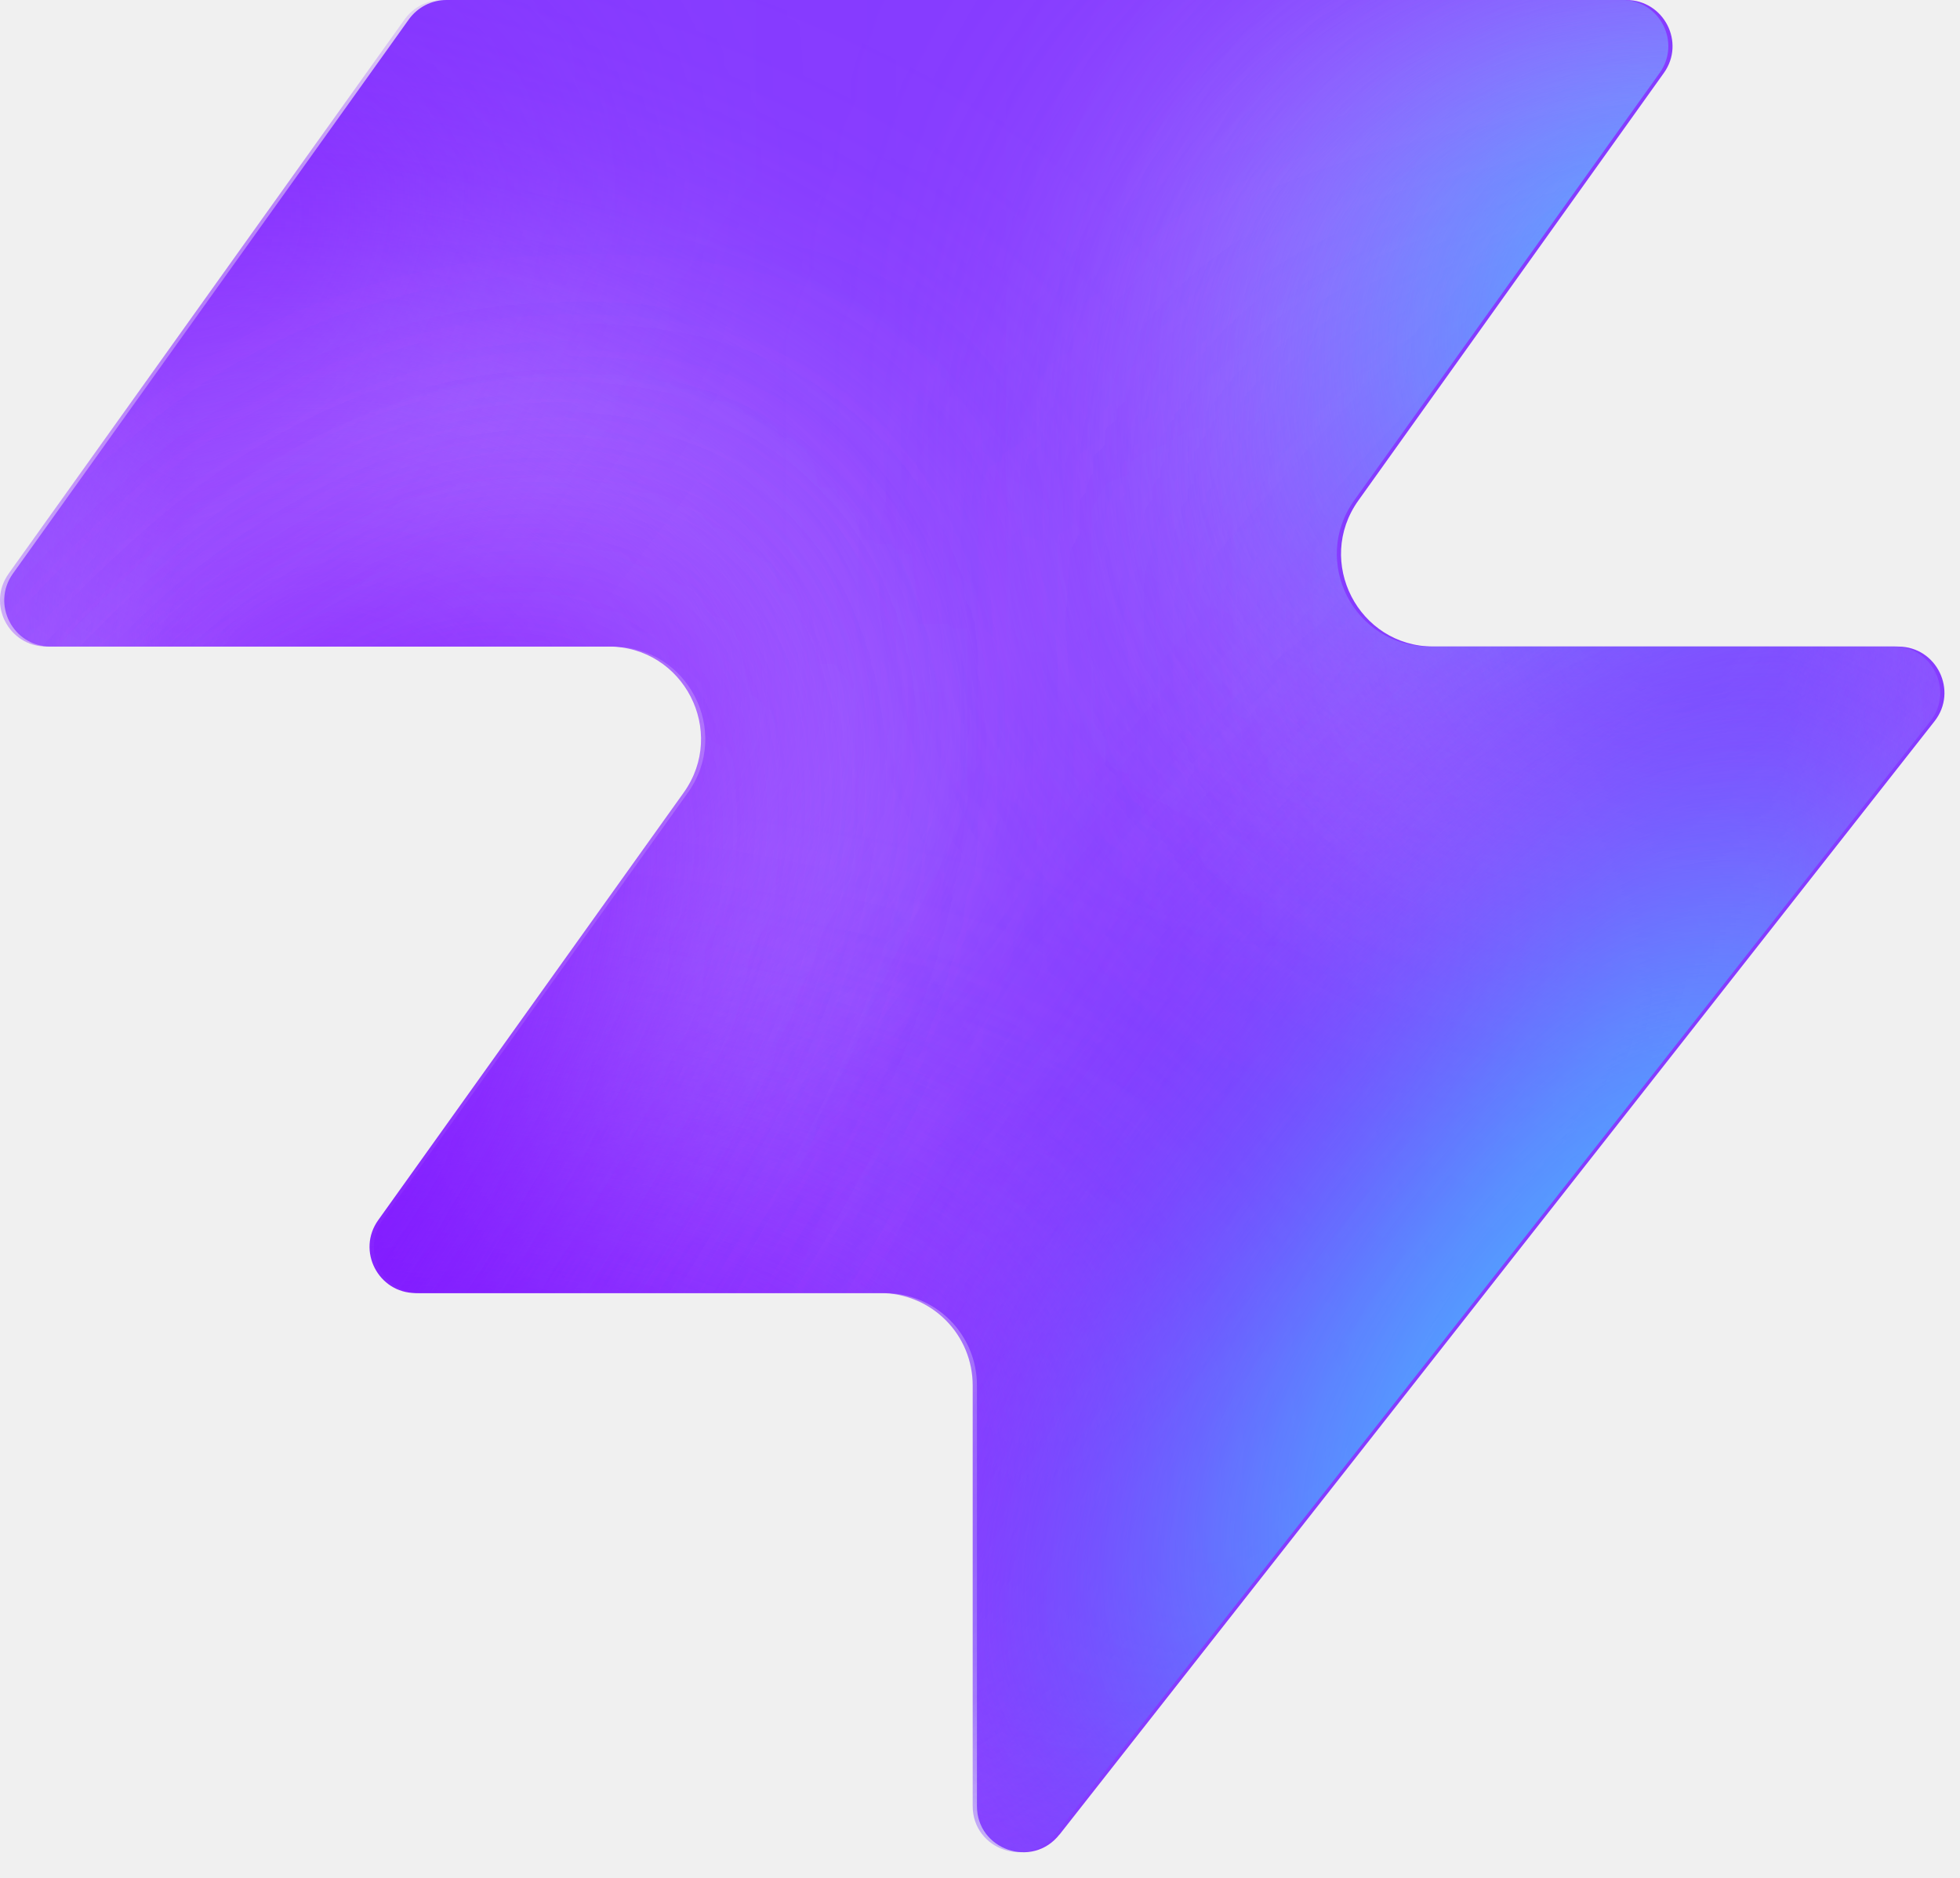
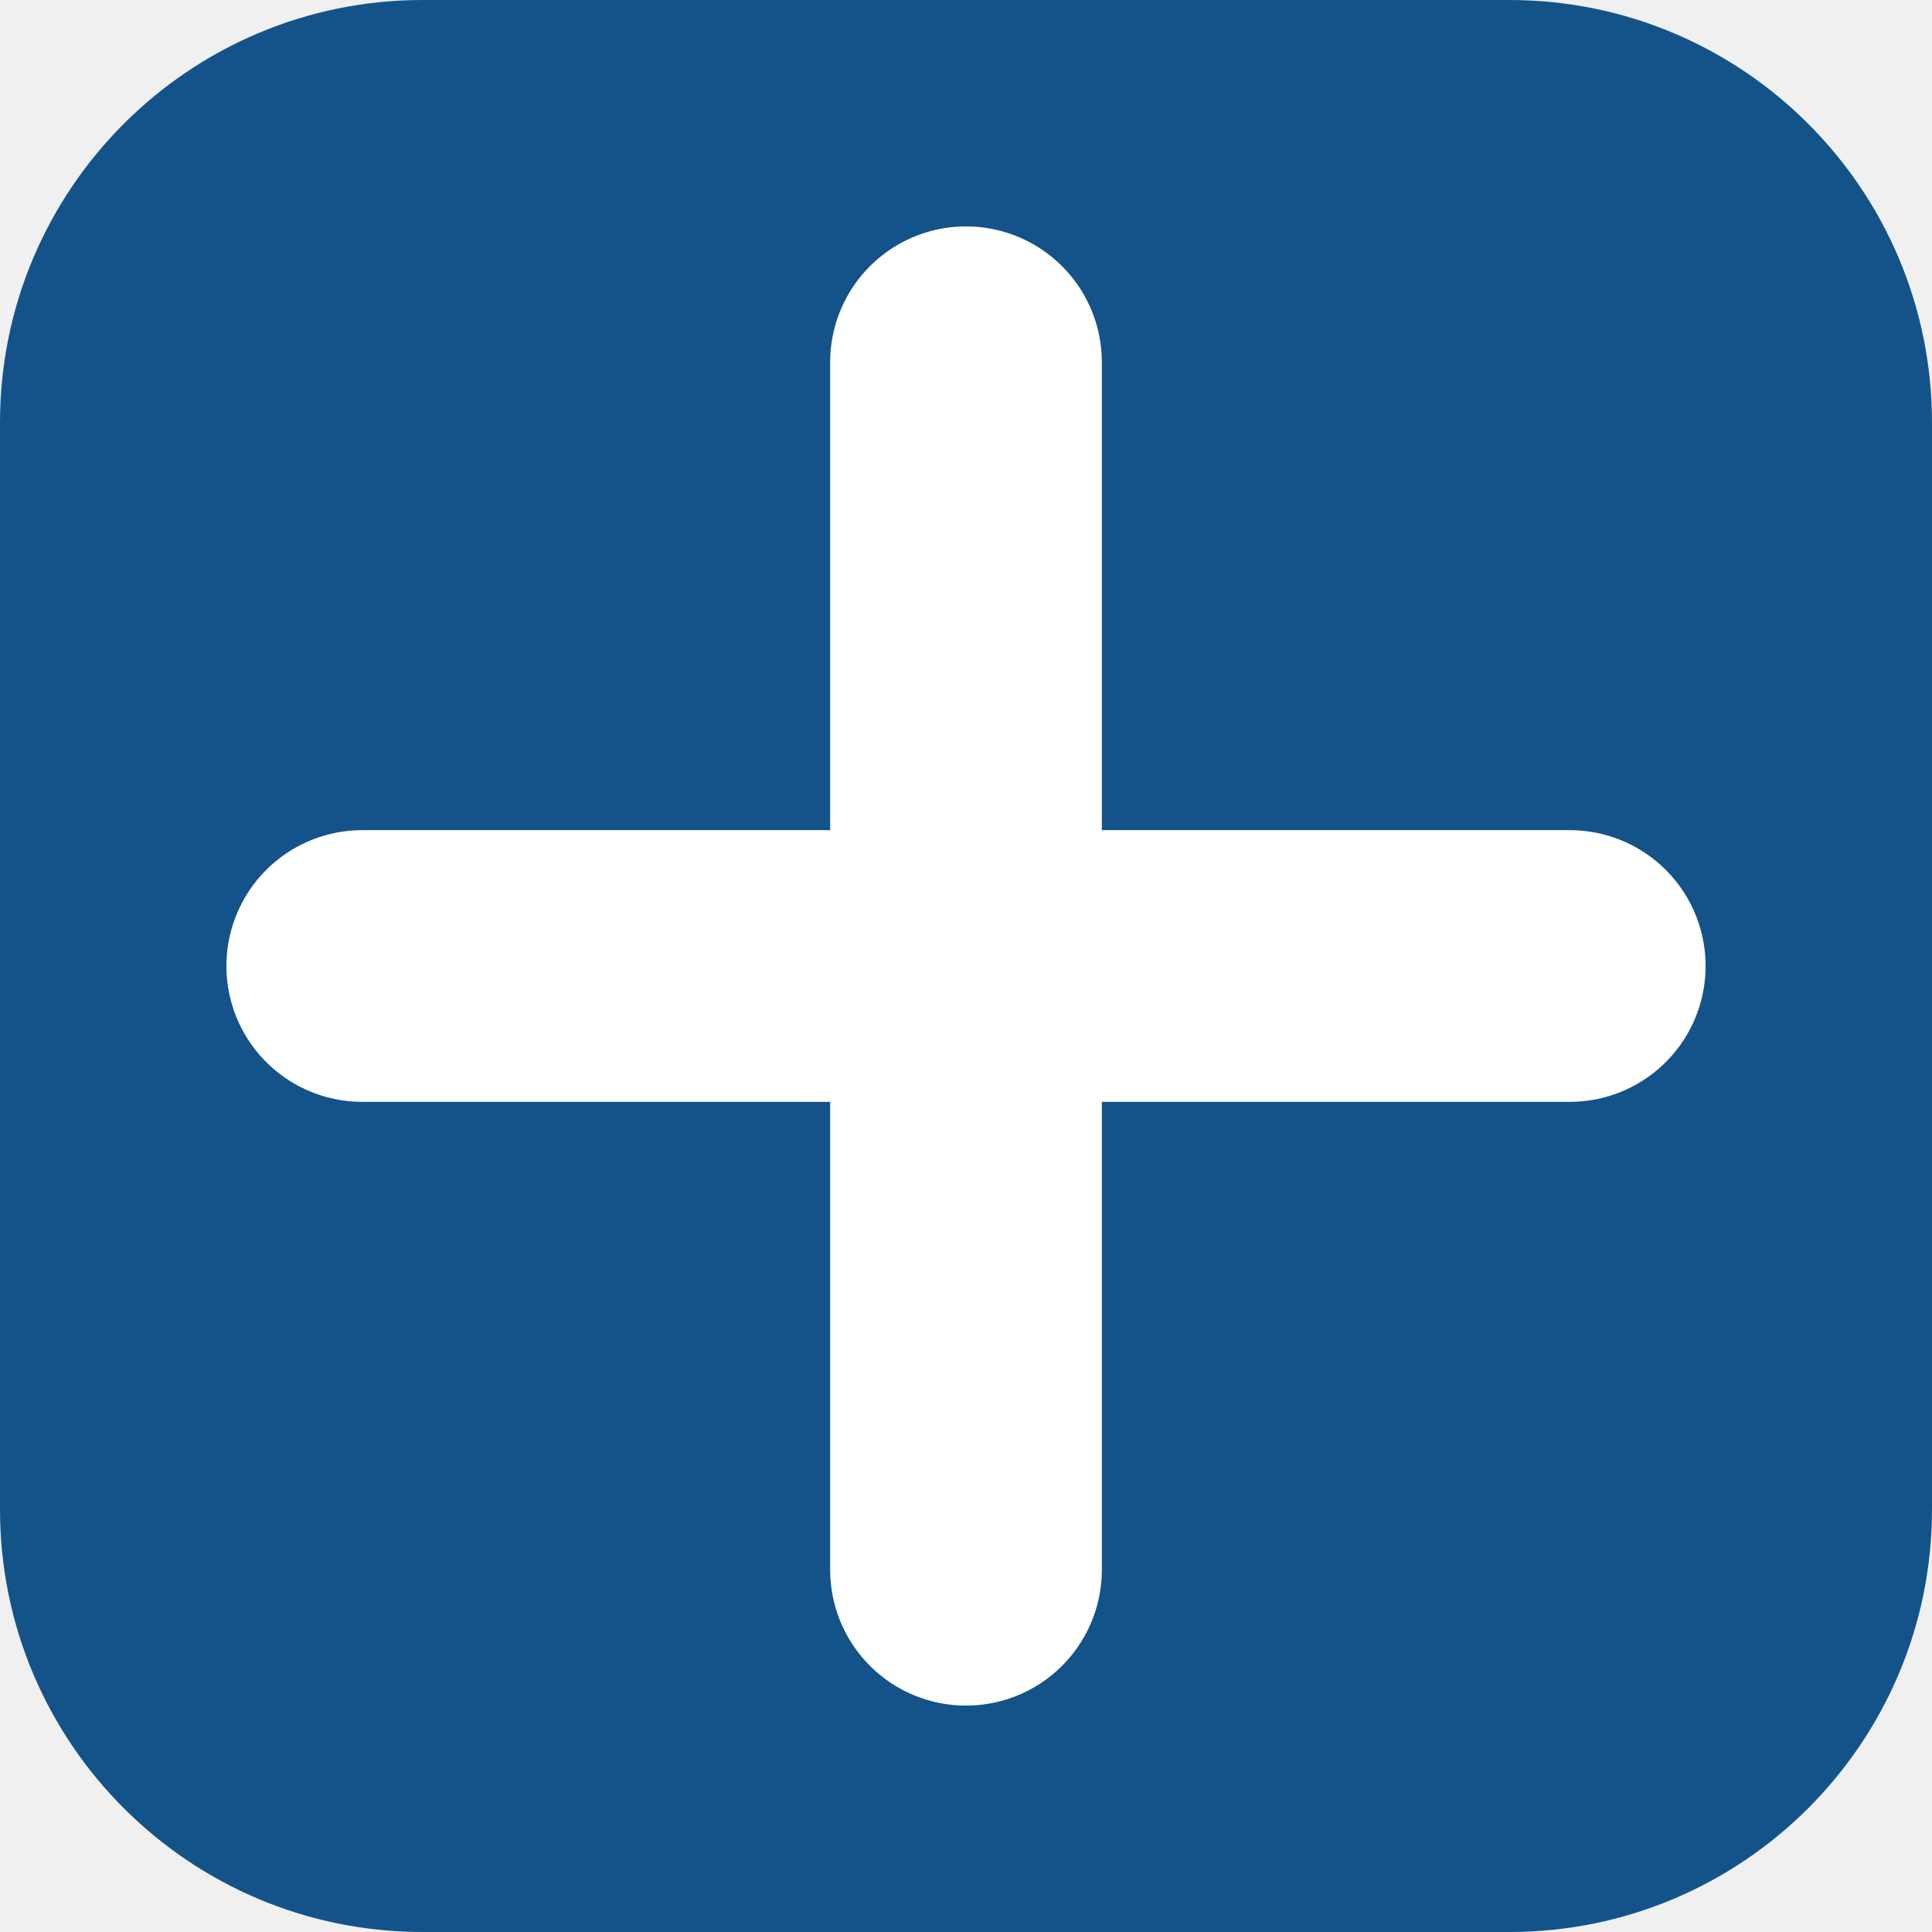
- <svg xmlns="http://www.w3.org/2000/svg" width="48" height="46" fill="none" viewBox="0 0 48 46">
-   <path fill="#863bff" d="M25.946 44.938c-.664.845-2.021.375-2.021-.698V33.937a2.26 2.26 0 0 0-2.262-2.262H10.287c-.92 0-1.456-1.04-.92-1.788l7.48-10.471c1.07-1.497 0-3.578-1.842-3.578H1.237c-.92 0-1.456-1.04-.92-1.788L10.013.474c.214-.297.556-.474.92-.474h28.894c.92 0 1.456 1.04.92 1.788l-7.48 10.471c-1.07 1.498 0 3.579 1.842 3.579h11.377c.943 0 1.473 1.088.89 1.83L25.947 44.94z" style="fill:#863bff;fill:color(display-p3 .525 .23 1);fill-opacity:1" />
-   <mask id="a" width="48" height="46" x="0" y="0" maskUnits="userSpaceOnUse" style="mask-type:alpha">
-     <path fill="#000" d="M25.842 44.938c-.664.844-2.021.375-2.021-.698V33.937a2.26 2.26 0 0 0-2.262-2.262H10.183c-.92 0-1.456-1.04-.92-1.788l7.48-10.471c1.07-1.498 0-3.579-1.842-3.579H1.133c-.92 0-1.456-1.04-.92-1.787L9.91.473c.214-.297.556-.474.92-.474h28.894c.92 0 1.456 1.04.92 1.788l-7.48 10.471c-1.07 1.498 0 3.578 1.842 3.578h11.377c.943 0 1.473 1.088.89 1.832L25.843 44.94z" style="fill:#000;fill-opacity:1" />
-   </mask>
-   <g mask="url(#a)">
-     <g filter="url(#b)">
-       <ellipse cx="5.508" cy="14.704" fill="#ede6ff" rx="5.508" ry="14.704" style="fill:#ede6ff;fill:color(display-p3 .927 .903 1);fill-opacity:1" transform="matrix(.00324 1 1 -.00324 -4.47 31.516)" />
-     </g>
-     <g filter="url(#c)">
-       <ellipse cx="10.399" cy="29.851" fill="#ede6ff" rx="10.399" ry="29.851" style="fill:#ede6ff;fill:color(display-p3 .927 .903 1);fill-opacity:1" transform="matrix(.00324 1 1 -.00324 -39.328 7.883)" />
-     </g>
-     <g filter="url(#d)">
-       <ellipse cx="5.508" cy="30.487" fill="#7e14ff" rx="5.508" ry="30.487" style="fill:#7e14ff;fill:color(display-p3 .492 .077 1);fill-opacity:1" transform="rotate(89.814 -25.913 -14.639)scale(1 -1)" />
-     </g>
-     <g filter="url(#e)">
-       <ellipse cx="5.508" cy="30.599" fill="#7e14ff" rx="5.508" ry="30.599" style="fill:#7e14ff;fill:color(display-p3 .492 .077 1);fill-opacity:1" transform="rotate(89.814 -32.644 -3.334)scale(1 -1)" />
-     </g>
-     <g filter="url(#f)">
-       <ellipse cx="5.508" cy="30.599" fill="#7e14ff" rx="5.508" ry="30.599" style="fill:#7e14ff;fill:color(display-p3 .492 .077 1);fill-opacity:1" transform="matrix(.00324 1 1 -.00324 -34.34 30.47)" />
-     </g>
-     <g filter="url(#g)">
-       <ellipse cx="14.072" cy="22.078" fill="#ede6ff" rx="14.072" ry="22.078" style="fill:#ede6ff;fill:color(display-p3 .927 .903 1);fill-opacity:1" transform="rotate(93.35 24.506 48.493)scale(-1 1)" />
-     </g>
-     <g filter="url(#h)">
-       <ellipse cx="3.47" cy="21.501" fill="#7e14ff" rx="3.47" ry="21.501" style="fill:#7e14ff;fill:color(display-p3 .492 .077 1);fill-opacity:1" transform="rotate(89.009 28.708 47.59)scale(-1 1)" />
-     </g>
-     <g filter="url(#i)">
-       <ellipse cx="3.47" cy="21.501" fill="#7e14ff" rx="3.47" ry="21.501" style="fill:#7e14ff;fill:color(display-p3 .492 .077 1);fill-opacity:1" transform="rotate(89.009 28.708 47.59)scale(-1 1)" />
-     </g>
-     <g filter="url(#j)">
-       <ellipse cx=".387" cy="8.972" fill="#7e14ff" rx="4.407" ry="29.108" style="fill:#7e14ff;fill:color(display-p3 .492 .077 1);fill-opacity:1" transform="rotate(39.51 .387 8.972)" />
-     </g>
-     <g filter="url(#k)">
-       <ellipse cx="47.523" cy="-6.092" fill="#7e14ff" rx="4.407" ry="29.108" style="fill:#7e14ff;fill:color(display-p3 .492 .077 1);fill-opacity:1" transform="rotate(37.892 47.523 -6.092)" />
-     </g>
-     <g filter="url(#l)">
-       <ellipse cx="41.412" cy="6.333" fill="#47bfff" rx="5.971" ry="9.665" style="fill:#47bfff;fill:color(display-p3 .28 .748 1);fill-opacity:1" transform="rotate(37.892 41.412 6.333)" />
-     </g>
-     <g filter="url(#m)">
-       <ellipse cx="-1.879" cy="38.332" fill="#7e14ff" rx="4.407" ry="29.108" style="fill:#7e14ff;fill:color(display-p3 .492 .077 1);fill-opacity:1" transform="rotate(37.892 -1.88 38.332)" />
-     </g>
-     <g filter="url(#n)">
-       <ellipse cx="-1.879" cy="38.332" fill="#7e14ff" rx="4.407" ry="29.108" style="fill:#7e14ff;fill:color(display-p3 .492 .077 1);fill-opacity:1" transform="rotate(37.892 -1.88 38.332)" />
-     </g>
-     <g filter="url(#o)">
-       <ellipse cx="35.651" cy="29.907" fill="#7e14ff" rx="4.407" ry="29.108" style="fill:#7e14ff;fill:color(display-p3 .492 .077 1);fill-opacity:1" transform="rotate(37.892 35.651 29.907)" />
-     </g>
-     <g filter="url(#p)">
-       <ellipse cx="38.418" cy="32.4" fill="#47bfff" rx="5.971" ry="15.297" style="fill:#47bfff;fill:color(display-p3 .28 .748 1);fill-opacity:1" transform="rotate(37.892 38.418 32.4)" />
-     </g>
-   </g>
-   <defs>
-     <filter id="b" width="60.045" height="41.654" x="-19.77" y="16.149" color-interpolation-filters="sRGB" filterUnits="userSpaceOnUse">
-       <feFlood flood-opacity="0" result="BackgroundImageFix" />
-       <feBlend in="SourceGraphic" in2="BackgroundImageFix" result="shape" />
-       <feGaussianBlur result="effect1_foregroundBlur_2002_17158" stdDeviation="7.659" />
-     </filter>
-     <filter id="c" width="90.34" height="51.437" x="-54.613" y="-7.533" color-interpolation-filters="sRGB" filterUnits="userSpaceOnUse">
-       <feFlood flood-opacity="0" result="BackgroundImageFix" />
-       <feBlend in="SourceGraphic" in2="BackgroundImageFix" result="shape" />
-       <feGaussianBlur result="effect1_foregroundBlur_2002_17158" stdDeviation="7.659" />
-     </filter>
-     <filter id="d" width="79.355" height="29.4" x="-49.64" y="2.03" color-interpolation-filters="sRGB" filterUnits="userSpaceOnUse">
-       <feFlood flood-opacity="0" result="BackgroundImageFix" />
-       <feBlend in="SourceGraphic" in2="BackgroundImageFix" result="shape" />
-       <feGaussianBlur result="effect1_foregroundBlur_2002_17158" stdDeviation="4.596" />
-     </filter>
-     <filter id="e" width="79.579" height="29.4" x="-45.045" y="20.029" color-interpolation-filters="sRGB" filterUnits="userSpaceOnUse">
-       <feFlood flood-opacity="0" result="BackgroundImageFix" />
-       <feBlend in="SourceGraphic" in2="BackgroundImageFix" result="shape" />
-       <feGaussianBlur result="effect1_foregroundBlur_2002_17158" stdDeviation="4.596" />
-     </filter>
-     <filter id="f" width="79.579" height="29.4" x="-43.513" y="21.178" color-interpolation-filters="sRGB" filterUnits="userSpaceOnUse">
-       <feFlood flood-opacity="0" result="BackgroundImageFix" />
-       <feBlend in="SourceGraphic" in2="BackgroundImageFix" result="shape" />
-       <feGaussianBlur result="effect1_foregroundBlur_2002_17158" stdDeviation="4.596" />
-     </filter>
-     <filter id="g" width="74.749" height="58.852" x="15.756" y="-17.901" color-interpolation-filters="sRGB" filterUnits="userSpaceOnUse">
-       <feFlood flood-opacity="0" result="BackgroundImageFix" />
-       <feBlend in="SourceGraphic" in2="BackgroundImageFix" result="shape" />
-       <feGaussianBlur result="effect1_foregroundBlur_2002_17158" stdDeviation="7.659" />
-     </filter>
-     <filter id="h" width="61.377" height="25.362" x="23.548" y="2.284" color-interpolation-filters="sRGB" filterUnits="userSpaceOnUse">
-       <feFlood flood-opacity="0" result="BackgroundImageFix" />
-       <feBlend in="SourceGraphic" in2="BackgroundImageFix" result="shape" />
-       <feGaussianBlur result="effect1_foregroundBlur_2002_17158" stdDeviation="4.596" />
-     </filter>
-     <filter id="i" width="61.377" height="25.362" x="23.548" y="2.284" color-interpolation-filters="sRGB" filterUnits="userSpaceOnUse">
-       <feFlood flood-opacity="0" result="BackgroundImageFix" />
-       <feBlend in="SourceGraphic" in2="BackgroundImageFix" result="shape" />
-       <feGaussianBlur result="effect1_foregroundBlur_2002_17158" stdDeviation="4.596" />
-     </filter>
-     <filter id="j" width="56.045" height="63.649" x="-27.636" y="-22.853" color-interpolation-filters="sRGB" filterUnits="userSpaceOnUse">
-       <feFlood flood-opacity="0" result="BackgroundImageFix" />
-       <feBlend in="SourceGraphic" in2="BackgroundImageFix" result="shape" />
-       <feGaussianBlur result="effect1_foregroundBlur_2002_17158" stdDeviation="4.596" />
-     </filter>
-     <filter id="k" width="54.814" height="64.646" x="20.116" y="-38.415" color-interpolation-filters="sRGB" filterUnits="userSpaceOnUse">
-       <feFlood flood-opacity="0" result="BackgroundImageFix" />
-       <feBlend in="SourceGraphic" in2="BackgroundImageFix" result="shape" />
-       <feGaussianBlur result="effect1_foregroundBlur_2002_17158" stdDeviation="4.596" />
-     </filter>
-     <filter id="l" width="33.541" height="35.313" x="24.641" y="-11.323" color-interpolation-filters="sRGB" filterUnits="userSpaceOnUse">
-       <feFlood flood-opacity="0" result="BackgroundImageFix" />
-       <feBlend in="SourceGraphic" in2="BackgroundImageFix" result="shape" />
-       <feGaussianBlur result="effect1_foregroundBlur_2002_17158" stdDeviation="4.596" />
-     </filter>
-     <filter id="m" width="54.814" height="64.646" x="-29.286" y="6.009" color-interpolation-filters="sRGB" filterUnits="userSpaceOnUse">
-       <feFlood flood-opacity="0" result="BackgroundImageFix" />
-       <feBlend in="SourceGraphic" in2="BackgroundImageFix" result="shape" />
-       <feGaussianBlur result="effect1_foregroundBlur_2002_17158" stdDeviation="4.596" />
-     </filter>
-     <filter id="n" width="54.814" height="64.646" x="-29.286" y="6.009" color-interpolation-filters="sRGB" filterUnits="userSpaceOnUse">
-       <feFlood flood-opacity="0" result="BackgroundImageFix" />
-       <feBlend in="SourceGraphic" in2="BackgroundImageFix" result="shape" />
-       <feGaussianBlur result="effect1_foregroundBlur_2002_17158" stdDeviation="4.596" />
-     </filter>
-     <filter id="o" width="54.814" height="64.646" x="8.244" y="-2.416" color-interpolation-filters="sRGB" filterUnits="userSpaceOnUse">
-       <feFlood flood-opacity="0" result="BackgroundImageFix" />
-       <feBlend in="SourceGraphic" in2="BackgroundImageFix" result="shape" />
-       <feGaussianBlur result="effect1_foregroundBlur_2002_17158" stdDeviation="4.596" />
-     </filter>
-     <filter id="p" width="39.409" height="43.623" x="18.713" y="10.588" color-interpolation-filters="sRGB" filterUnits="userSpaceOnUse">
-       <feFlood flood-opacity="0" result="BackgroundImageFix" />
-       <feBlend in="SourceGraphic" in2="BackgroundImageFix" result="shape" />
-       <feGaussianBlur result="effect1_foregroundBlur_2002_17158" stdDeviation="4.596" />
-     </filter>
-   </defs>
+ <svg xmlns="http://www.w3.org/2000/svg" viewBox="0 0 32 32">
+   <rect width="32" height="32" rx="7" fill="#14538a" />
+   <path d="M16 6v20M6 16h20" stroke="#fff" stroke-width="4.5" stroke-linecap="round" />
</svg>
